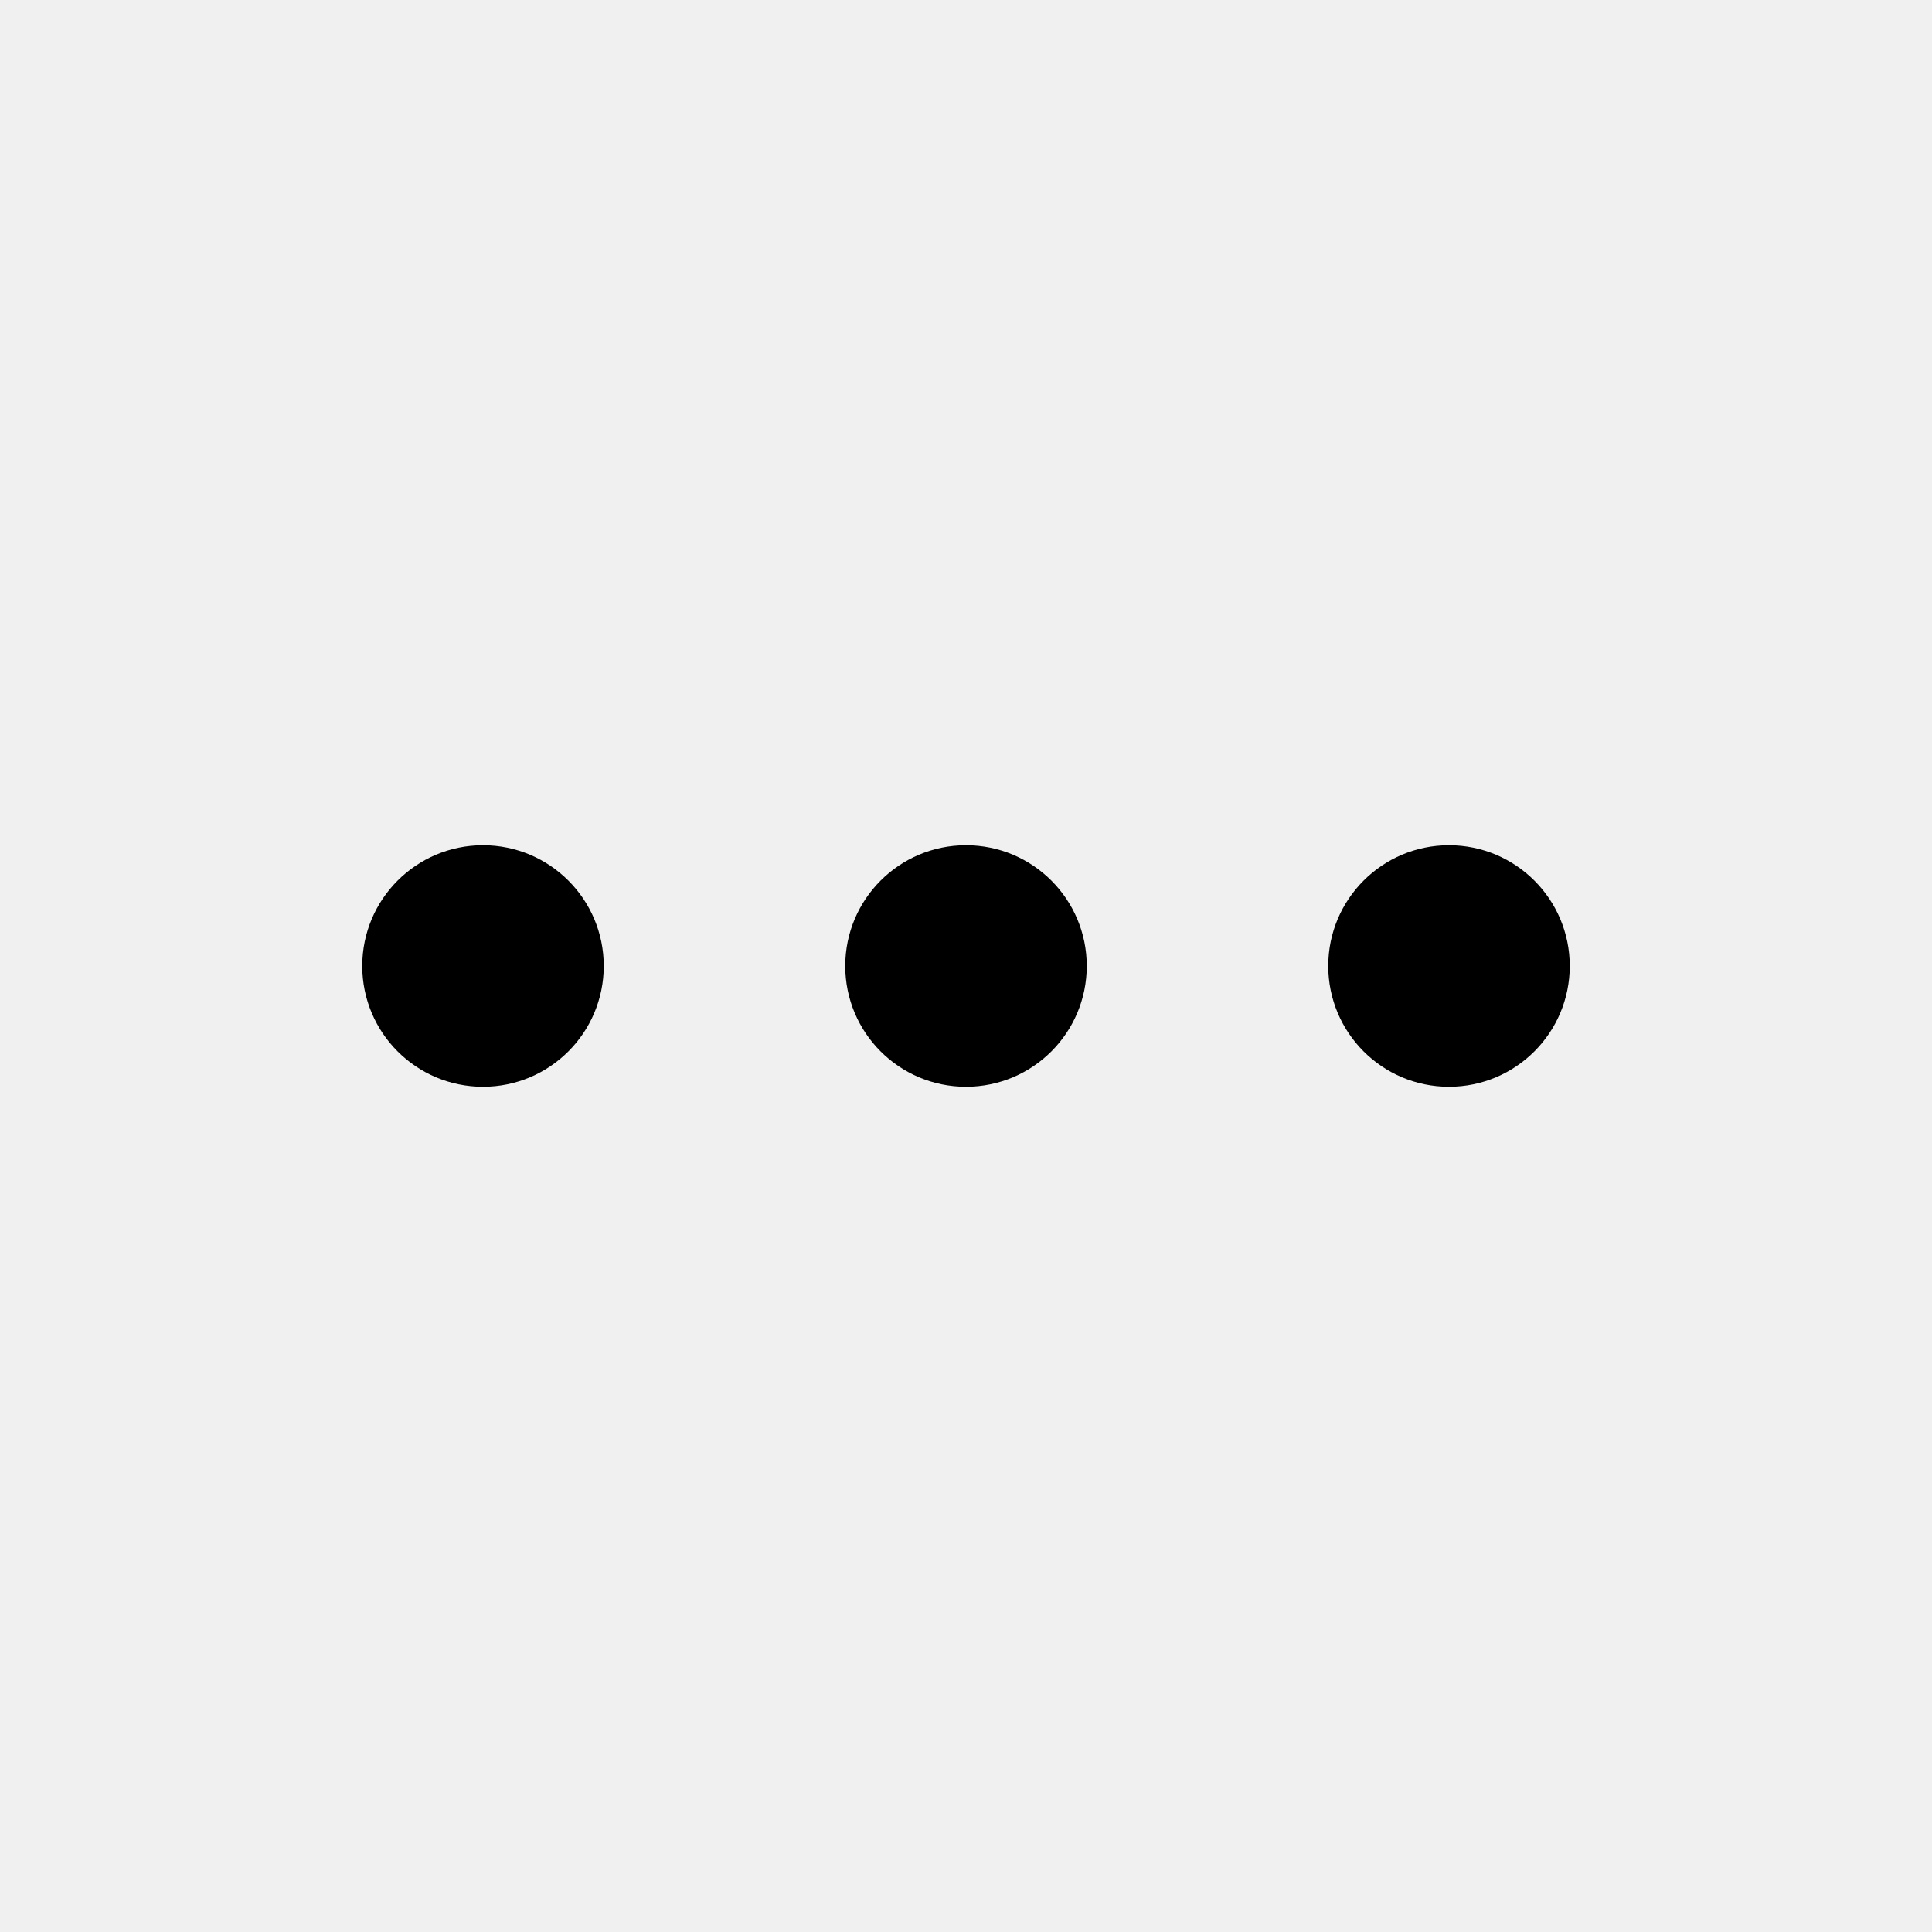
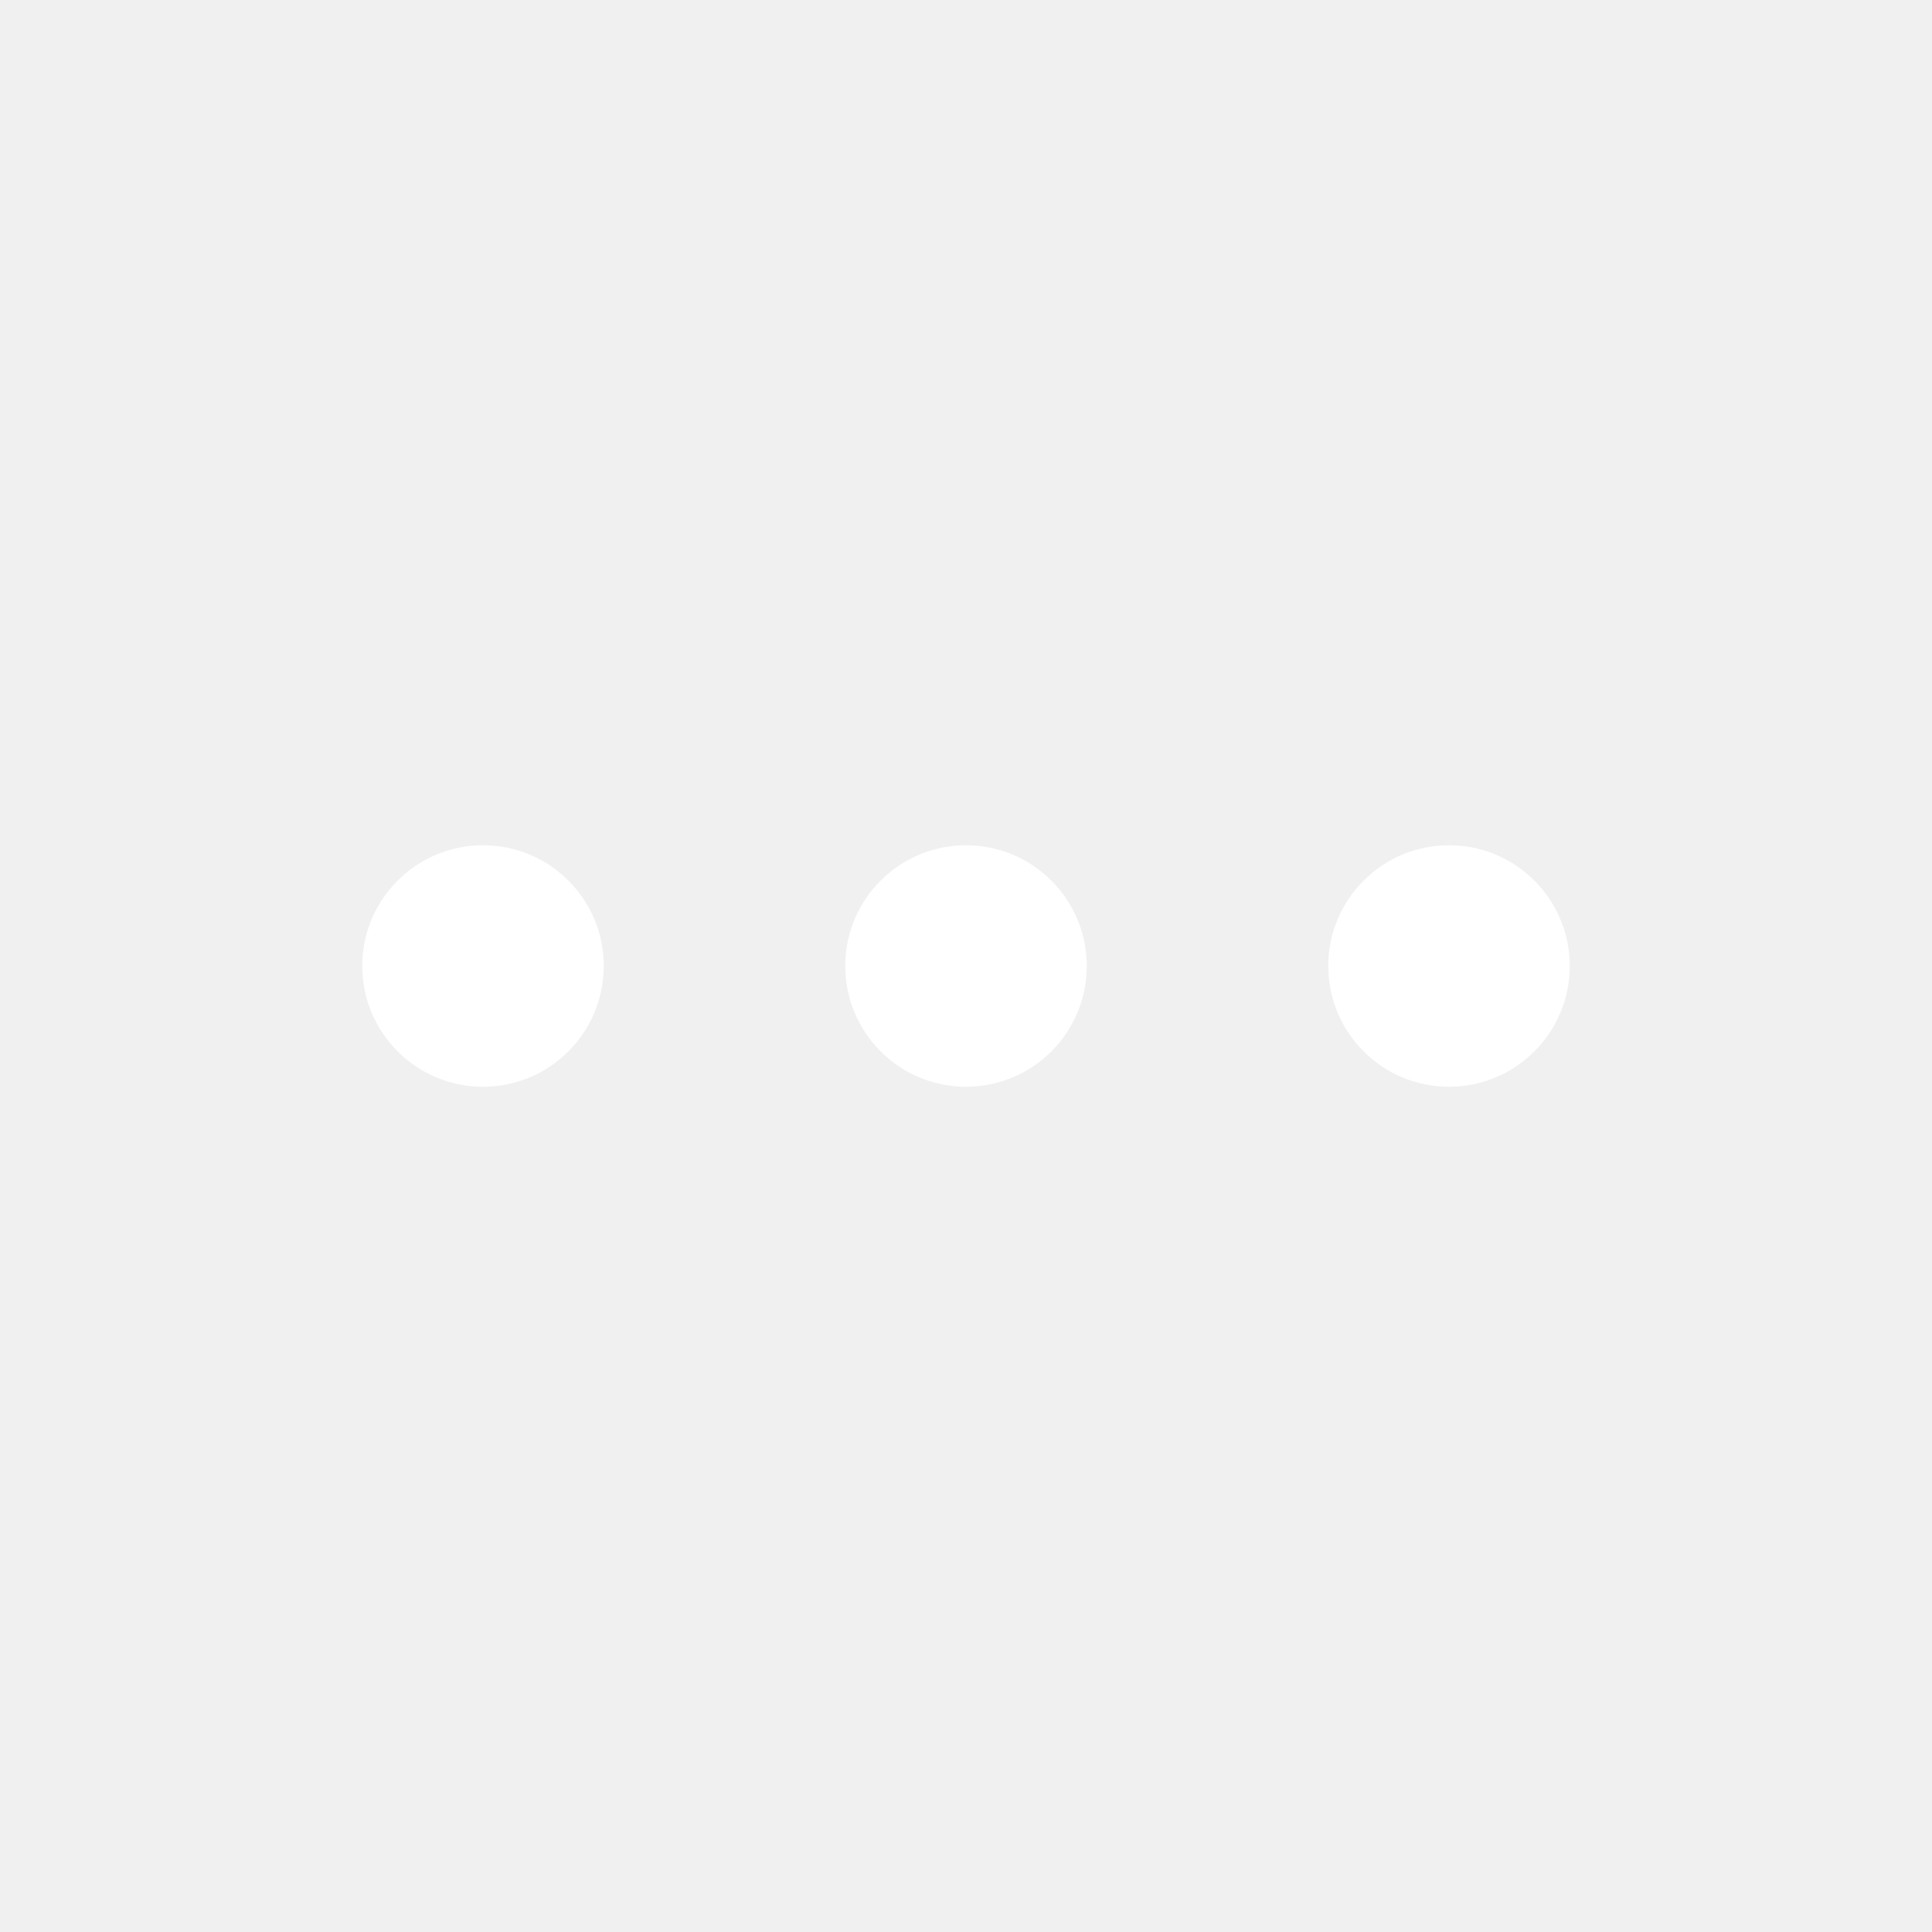
- <svg xmlns="http://www.w3.org/2000/svg" aria-label="More Options" class="x1lliihq x1n2onr6 x5n08af" fill="currentColor" height="24" role="img" viewBox="0 0 24 24" width="24">
+ <svg xmlns="http://www.w3.org/2000/svg" aria-label="More Options" class="x1lliihq x1n2onr6 x5n08af" fill="white" height="24" role="img" viewBox="0 0 24 24" width="24">
  <circle cx="12" cy="12" r="1.5" />
  <circle cx="6" cy="12" r="1.5" />
  <circle cx="18" cy="12" r="1.5" />
</svg>
